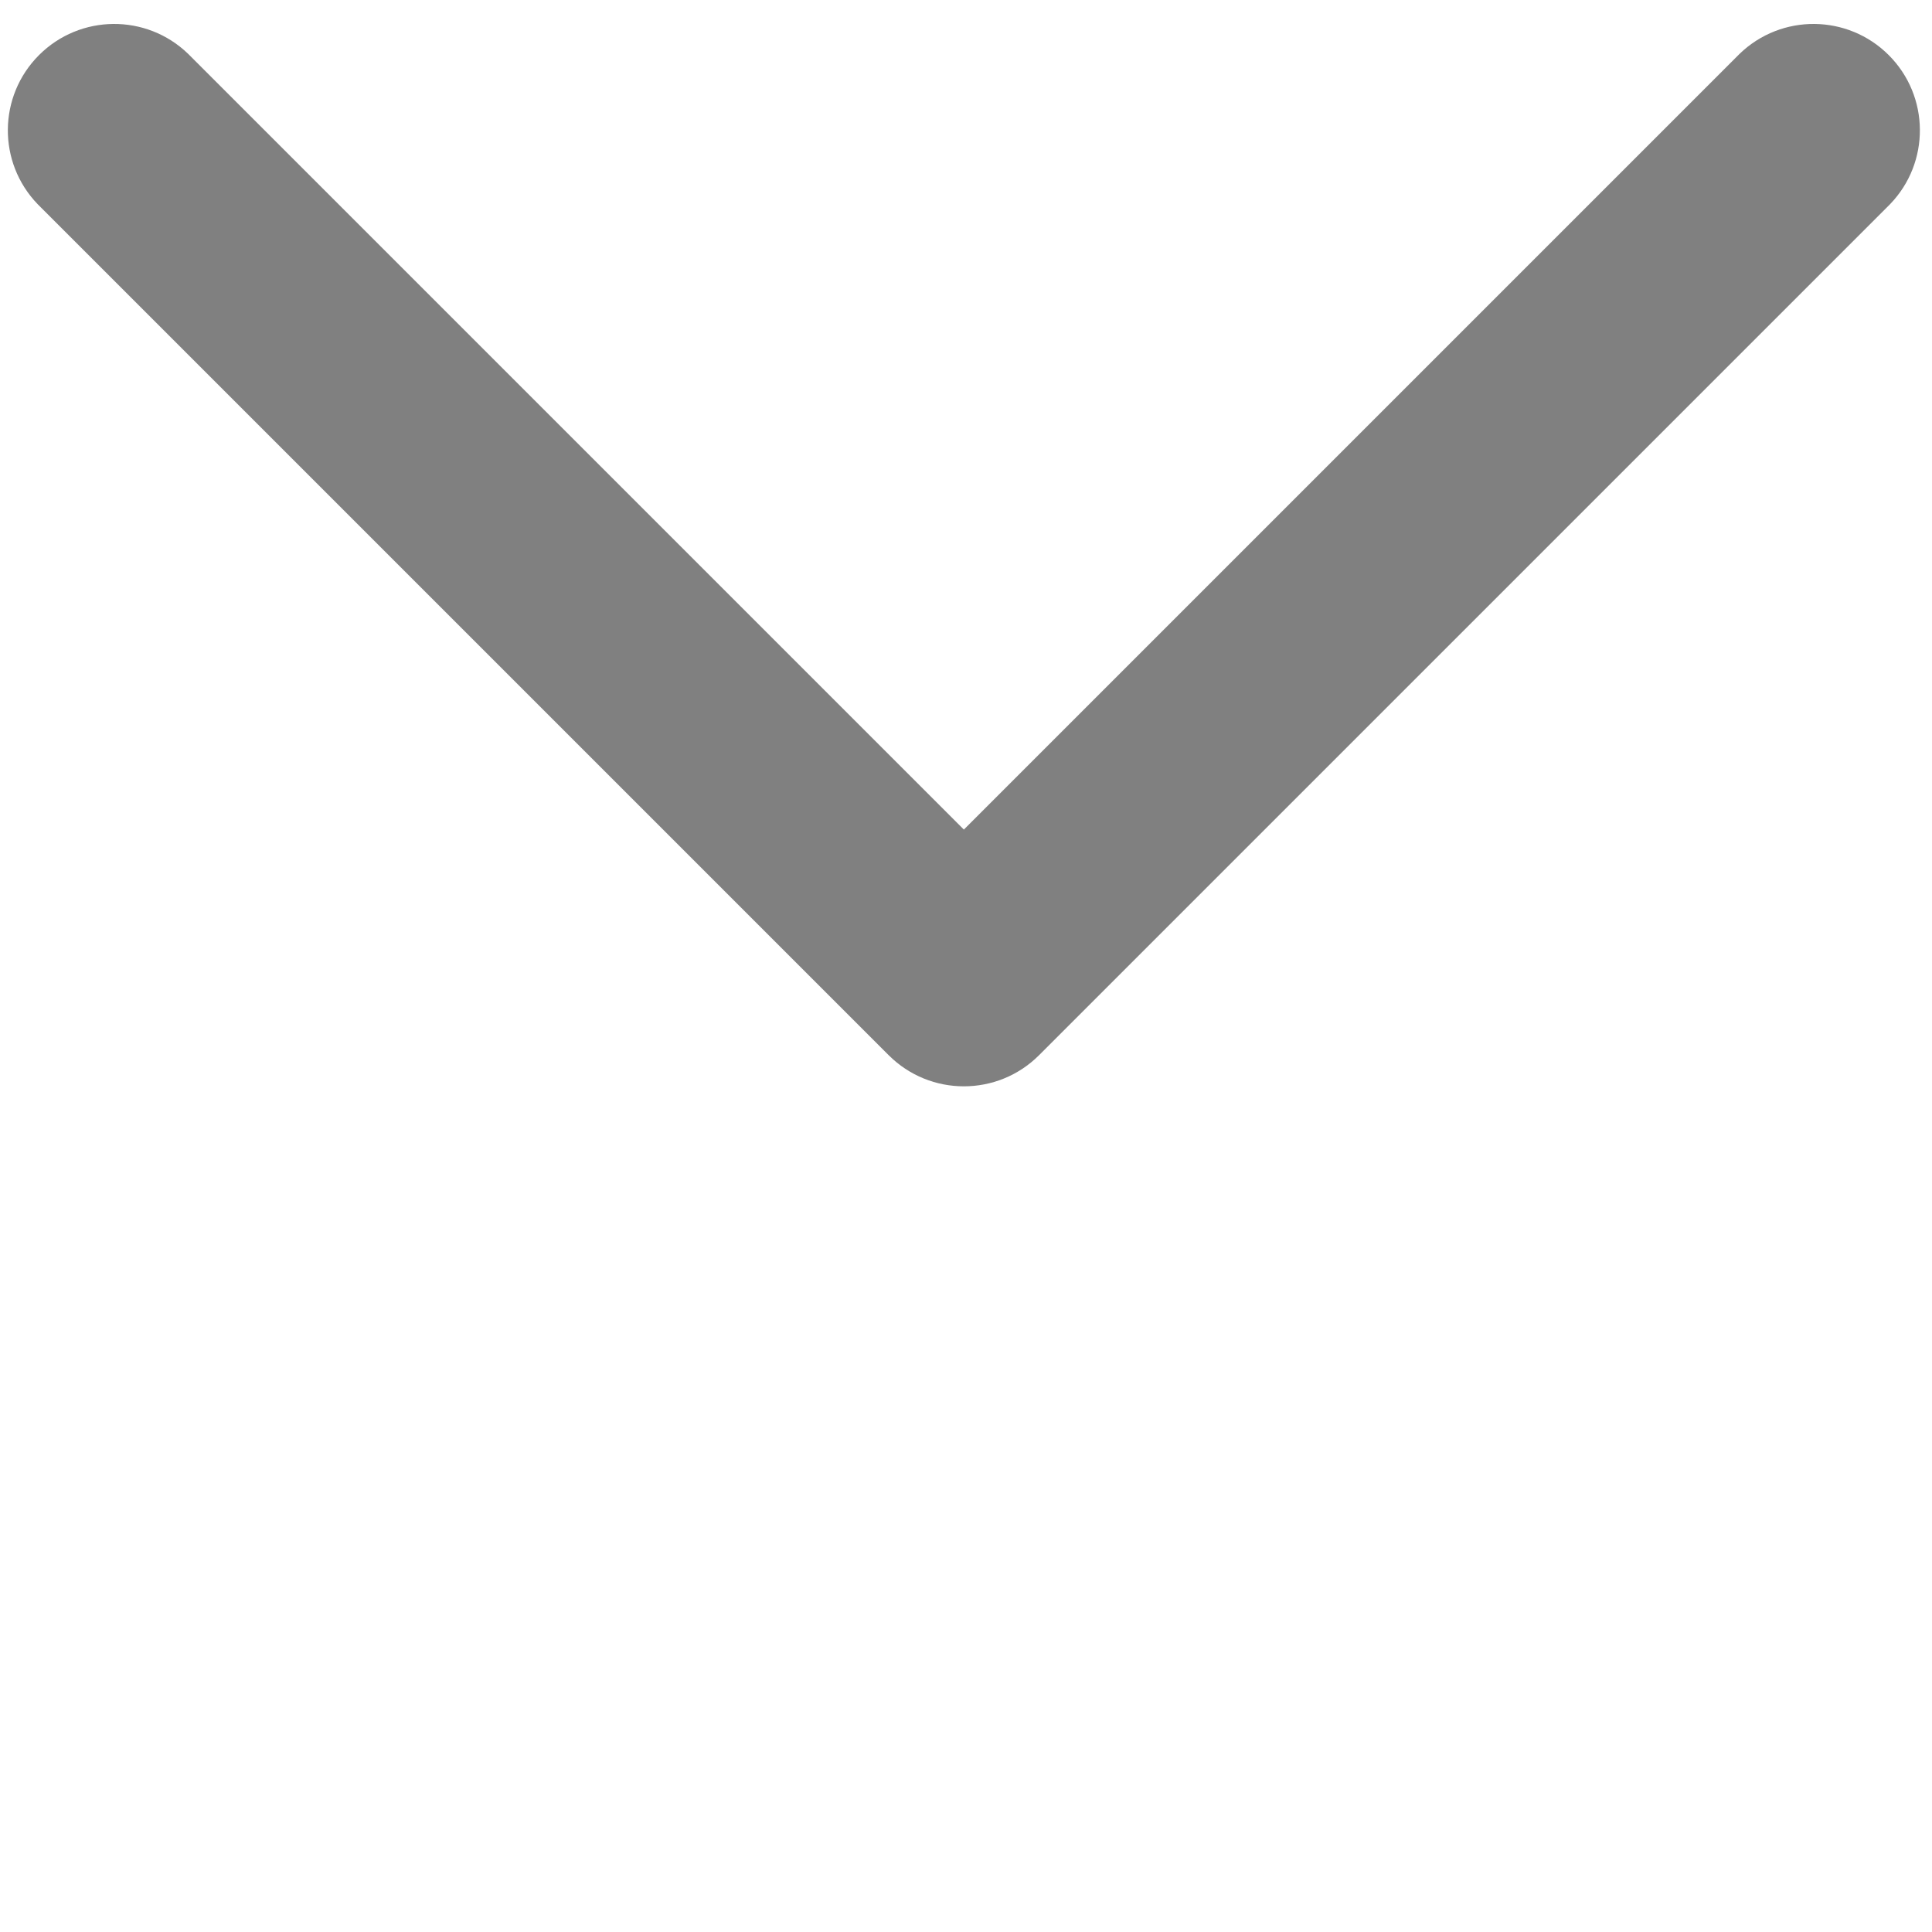
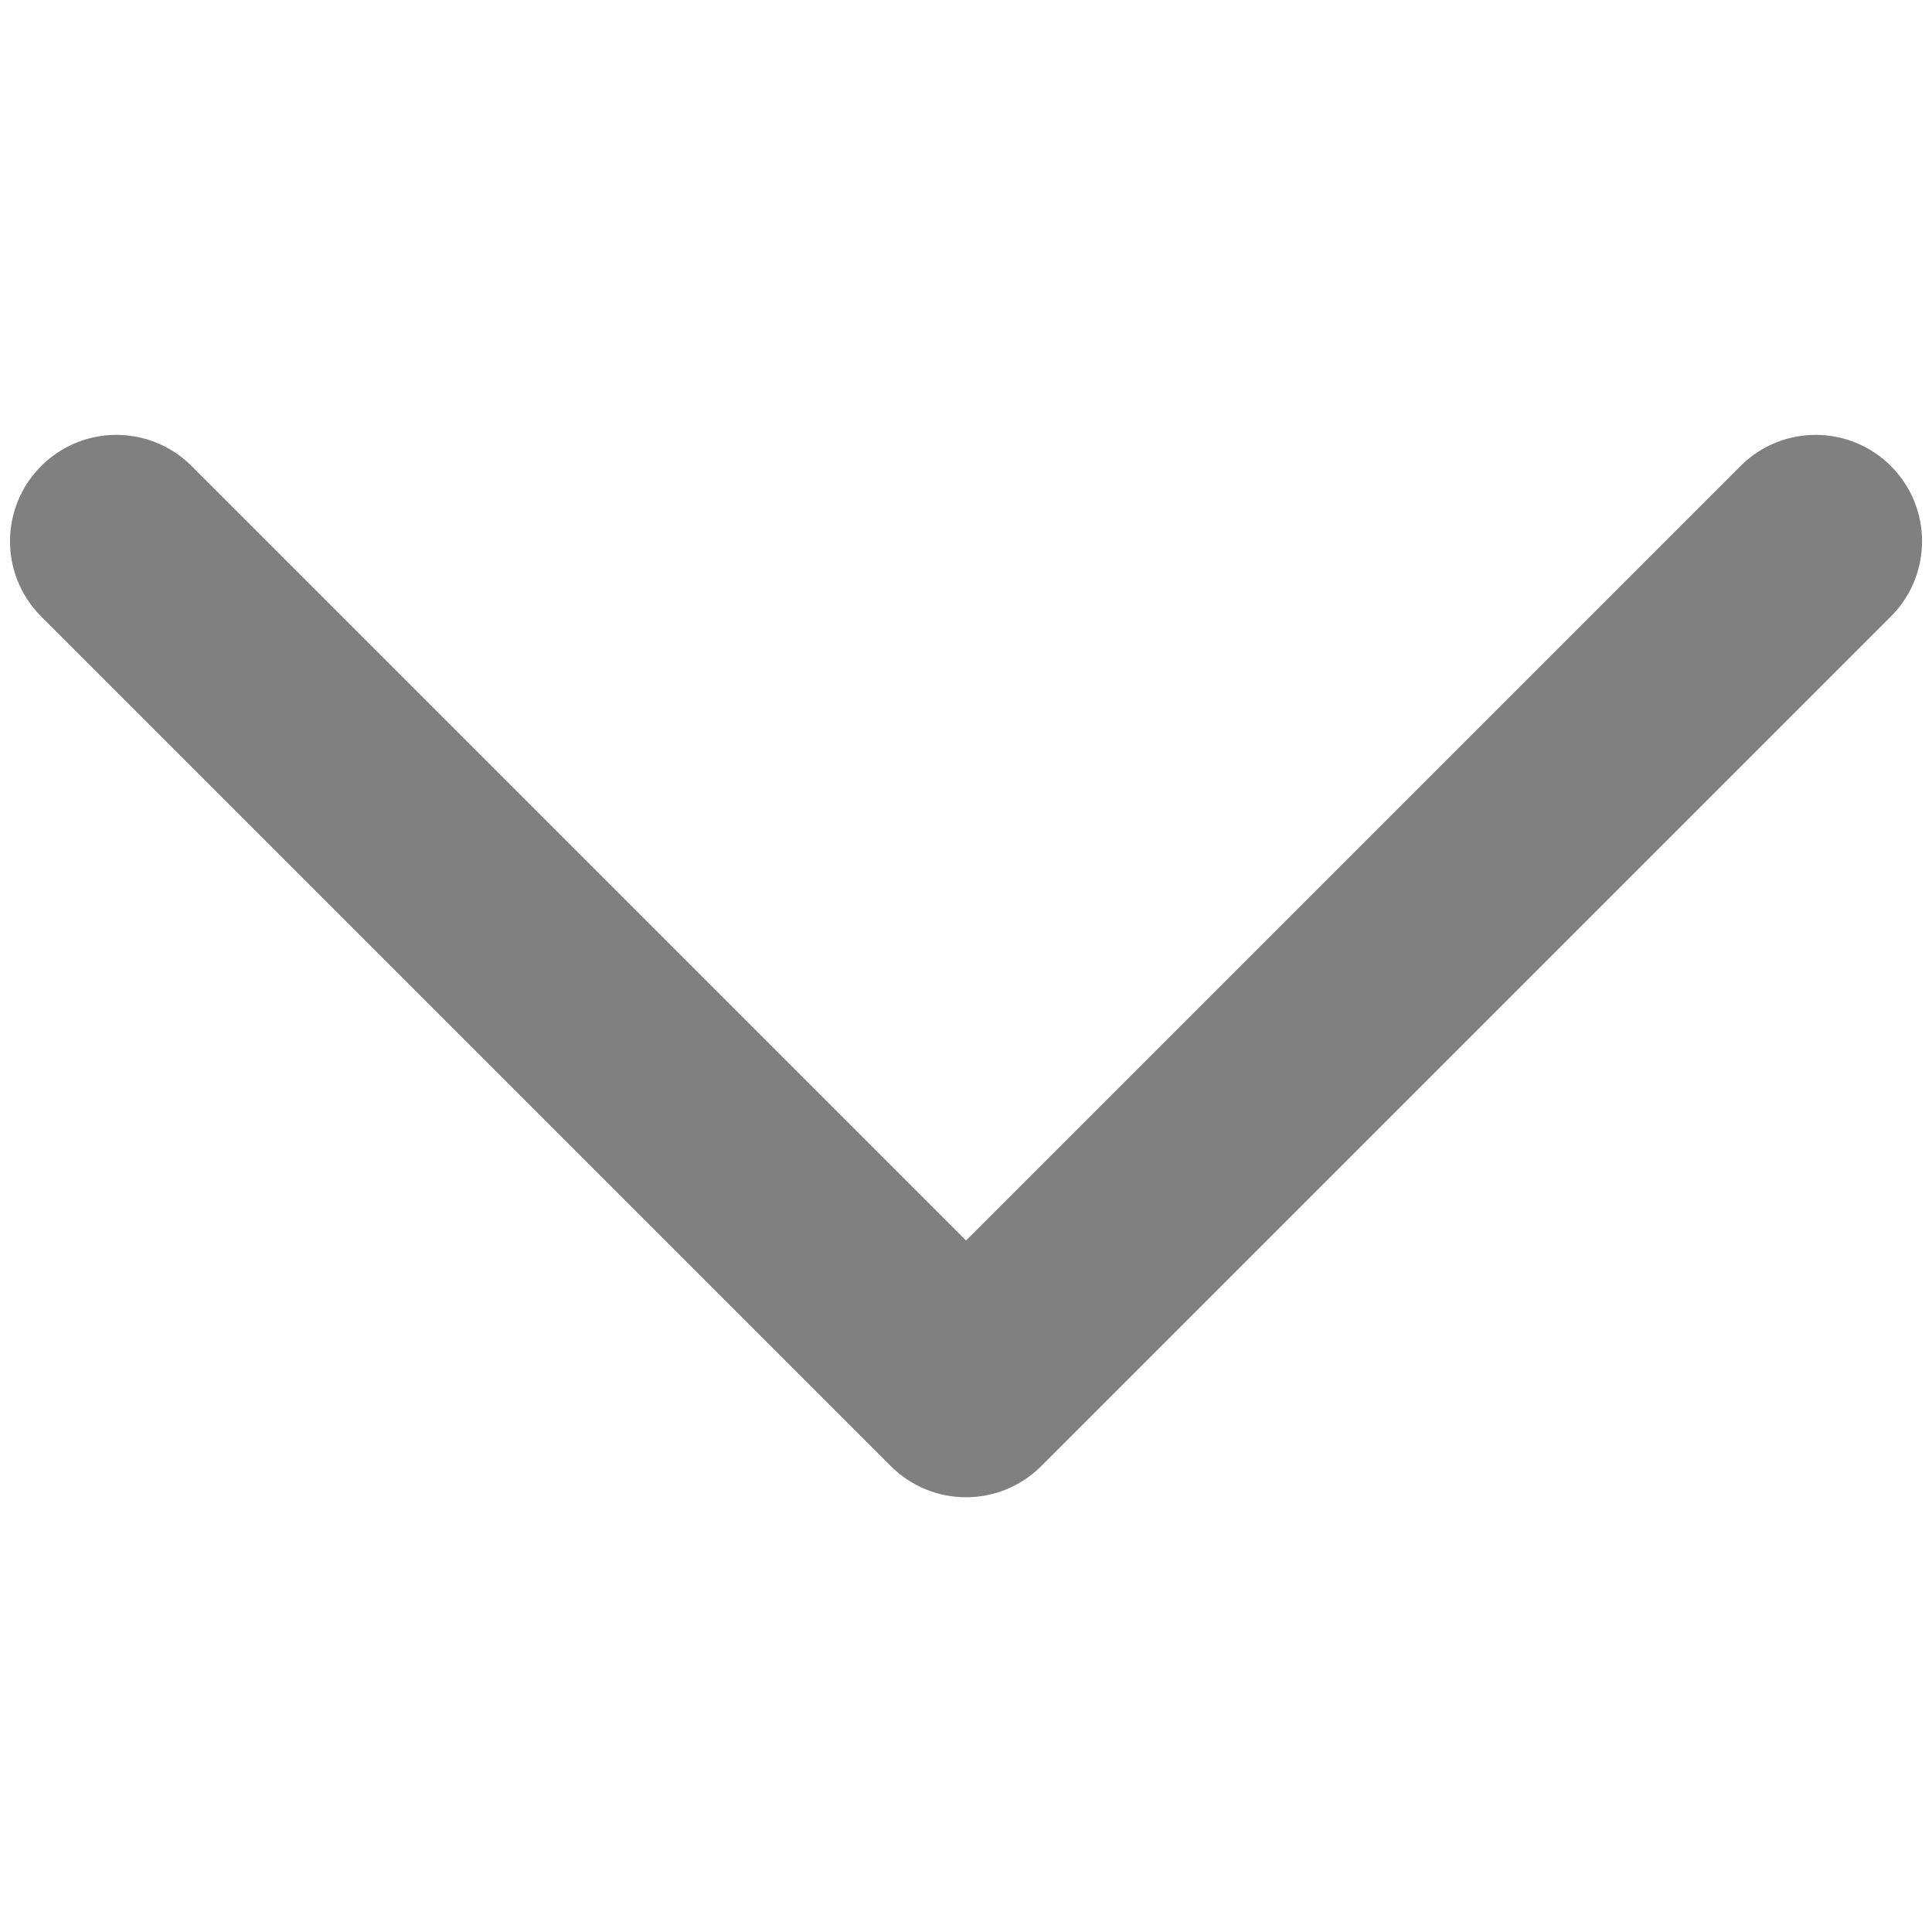
<svg xmlns="http://www.w3.org/2000/svg" width="18.163" height="18.163" fill="none" style="">
  <rect id="backgroundrect" width="100%" height="100%" x="0" y="0" fill="none" stroke="none" style="" class="" />
-   <g class="currentLayer" style="">
-     <path fill-rule="evenodd" clip-rule="evenodd" d="M8.354,0.517 a1,1 0 0 1 1.414,0 l8,8 a1,1 0 0 1 -1.414,1.414 L9.061,2.638 l-7.293,7.293 a1,1 0 0 1 -1.414,-1.414 l8,-8 z" fill="#808080" id="svg_1" class="selected" fill-opacity="1" transform="rotate(-180 9.061229,5.218452) " />
+   <g class="currentLayer" style="" transform="translate(0.02040386,3.86318)">
+     <path fill-rule="evenodd" clip-rule="evenodd" d="M8.354,0.517 a1,1 0 0 1 1.414,0 l8,8 a1,1 0 0 1 -1.414,1.414 L9.061,2.638 l-7.293,7.293 a1,1 0 0 1 -1.414,-1.414 l8,-8 z" fill="#808080" id="svg_1" class="selected" fill-opacity="1" transform="rotate(-180 9.061229,5.218452)" />
  </g>
</svg>
